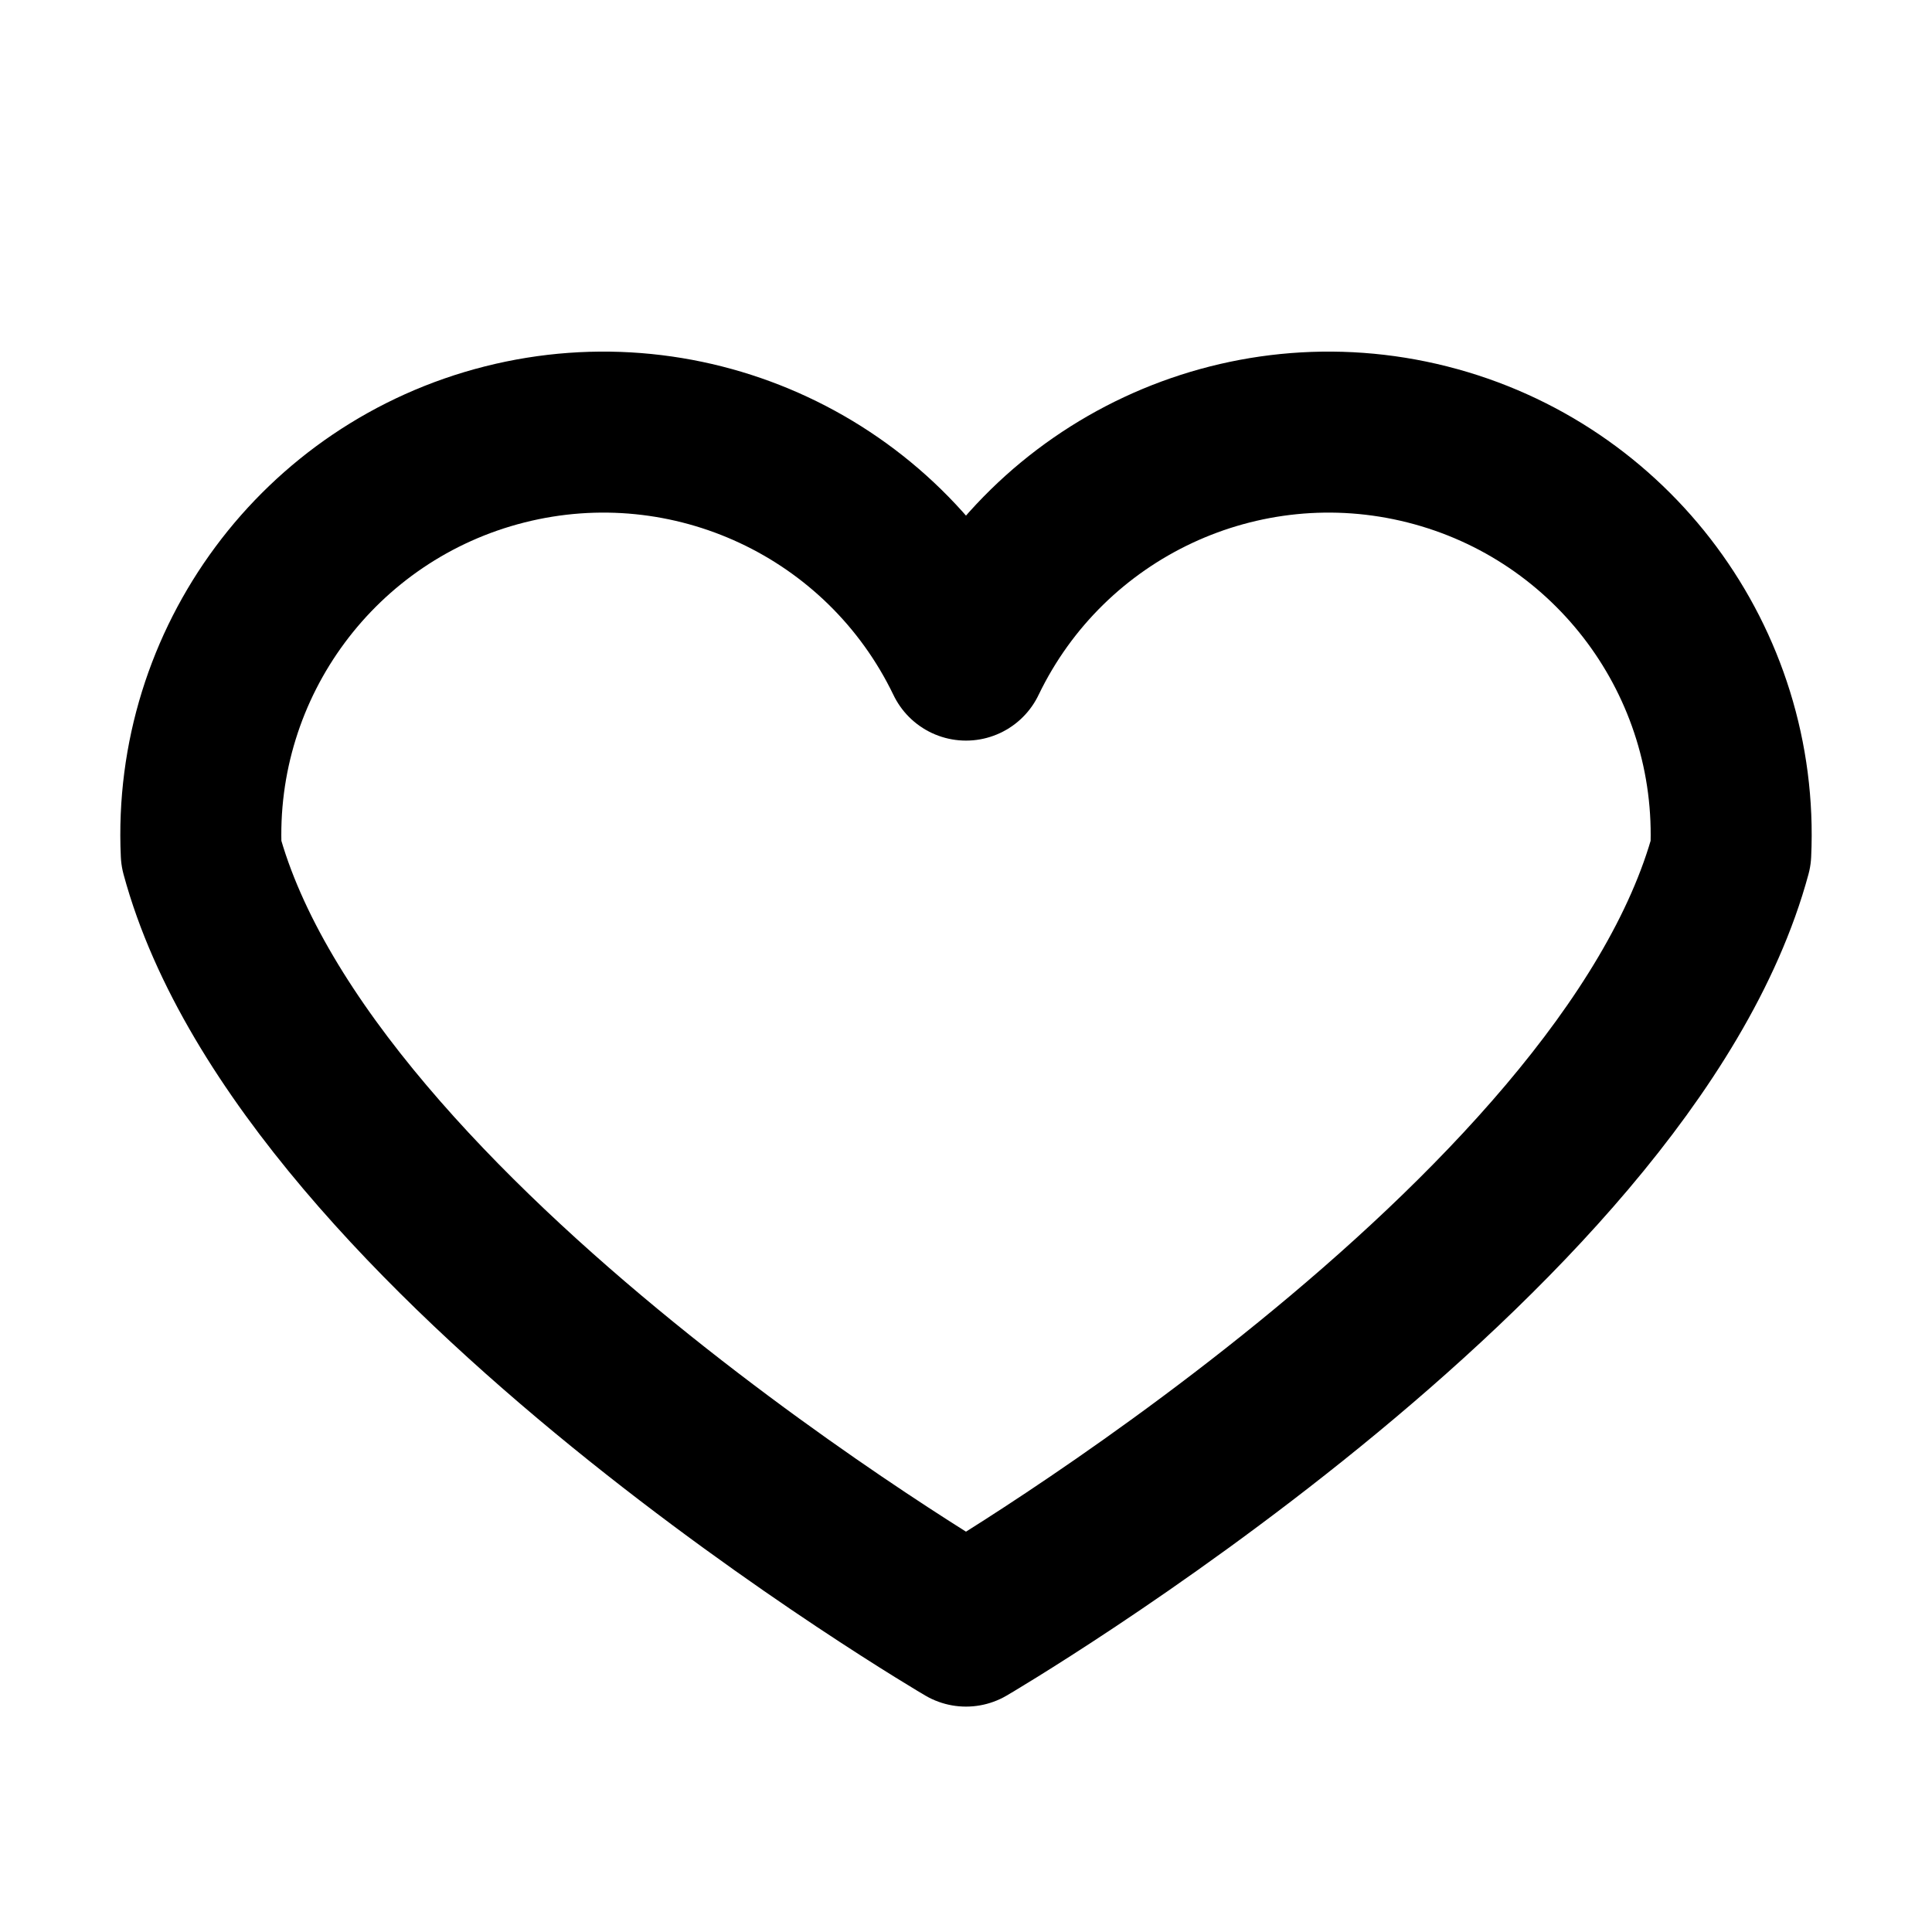
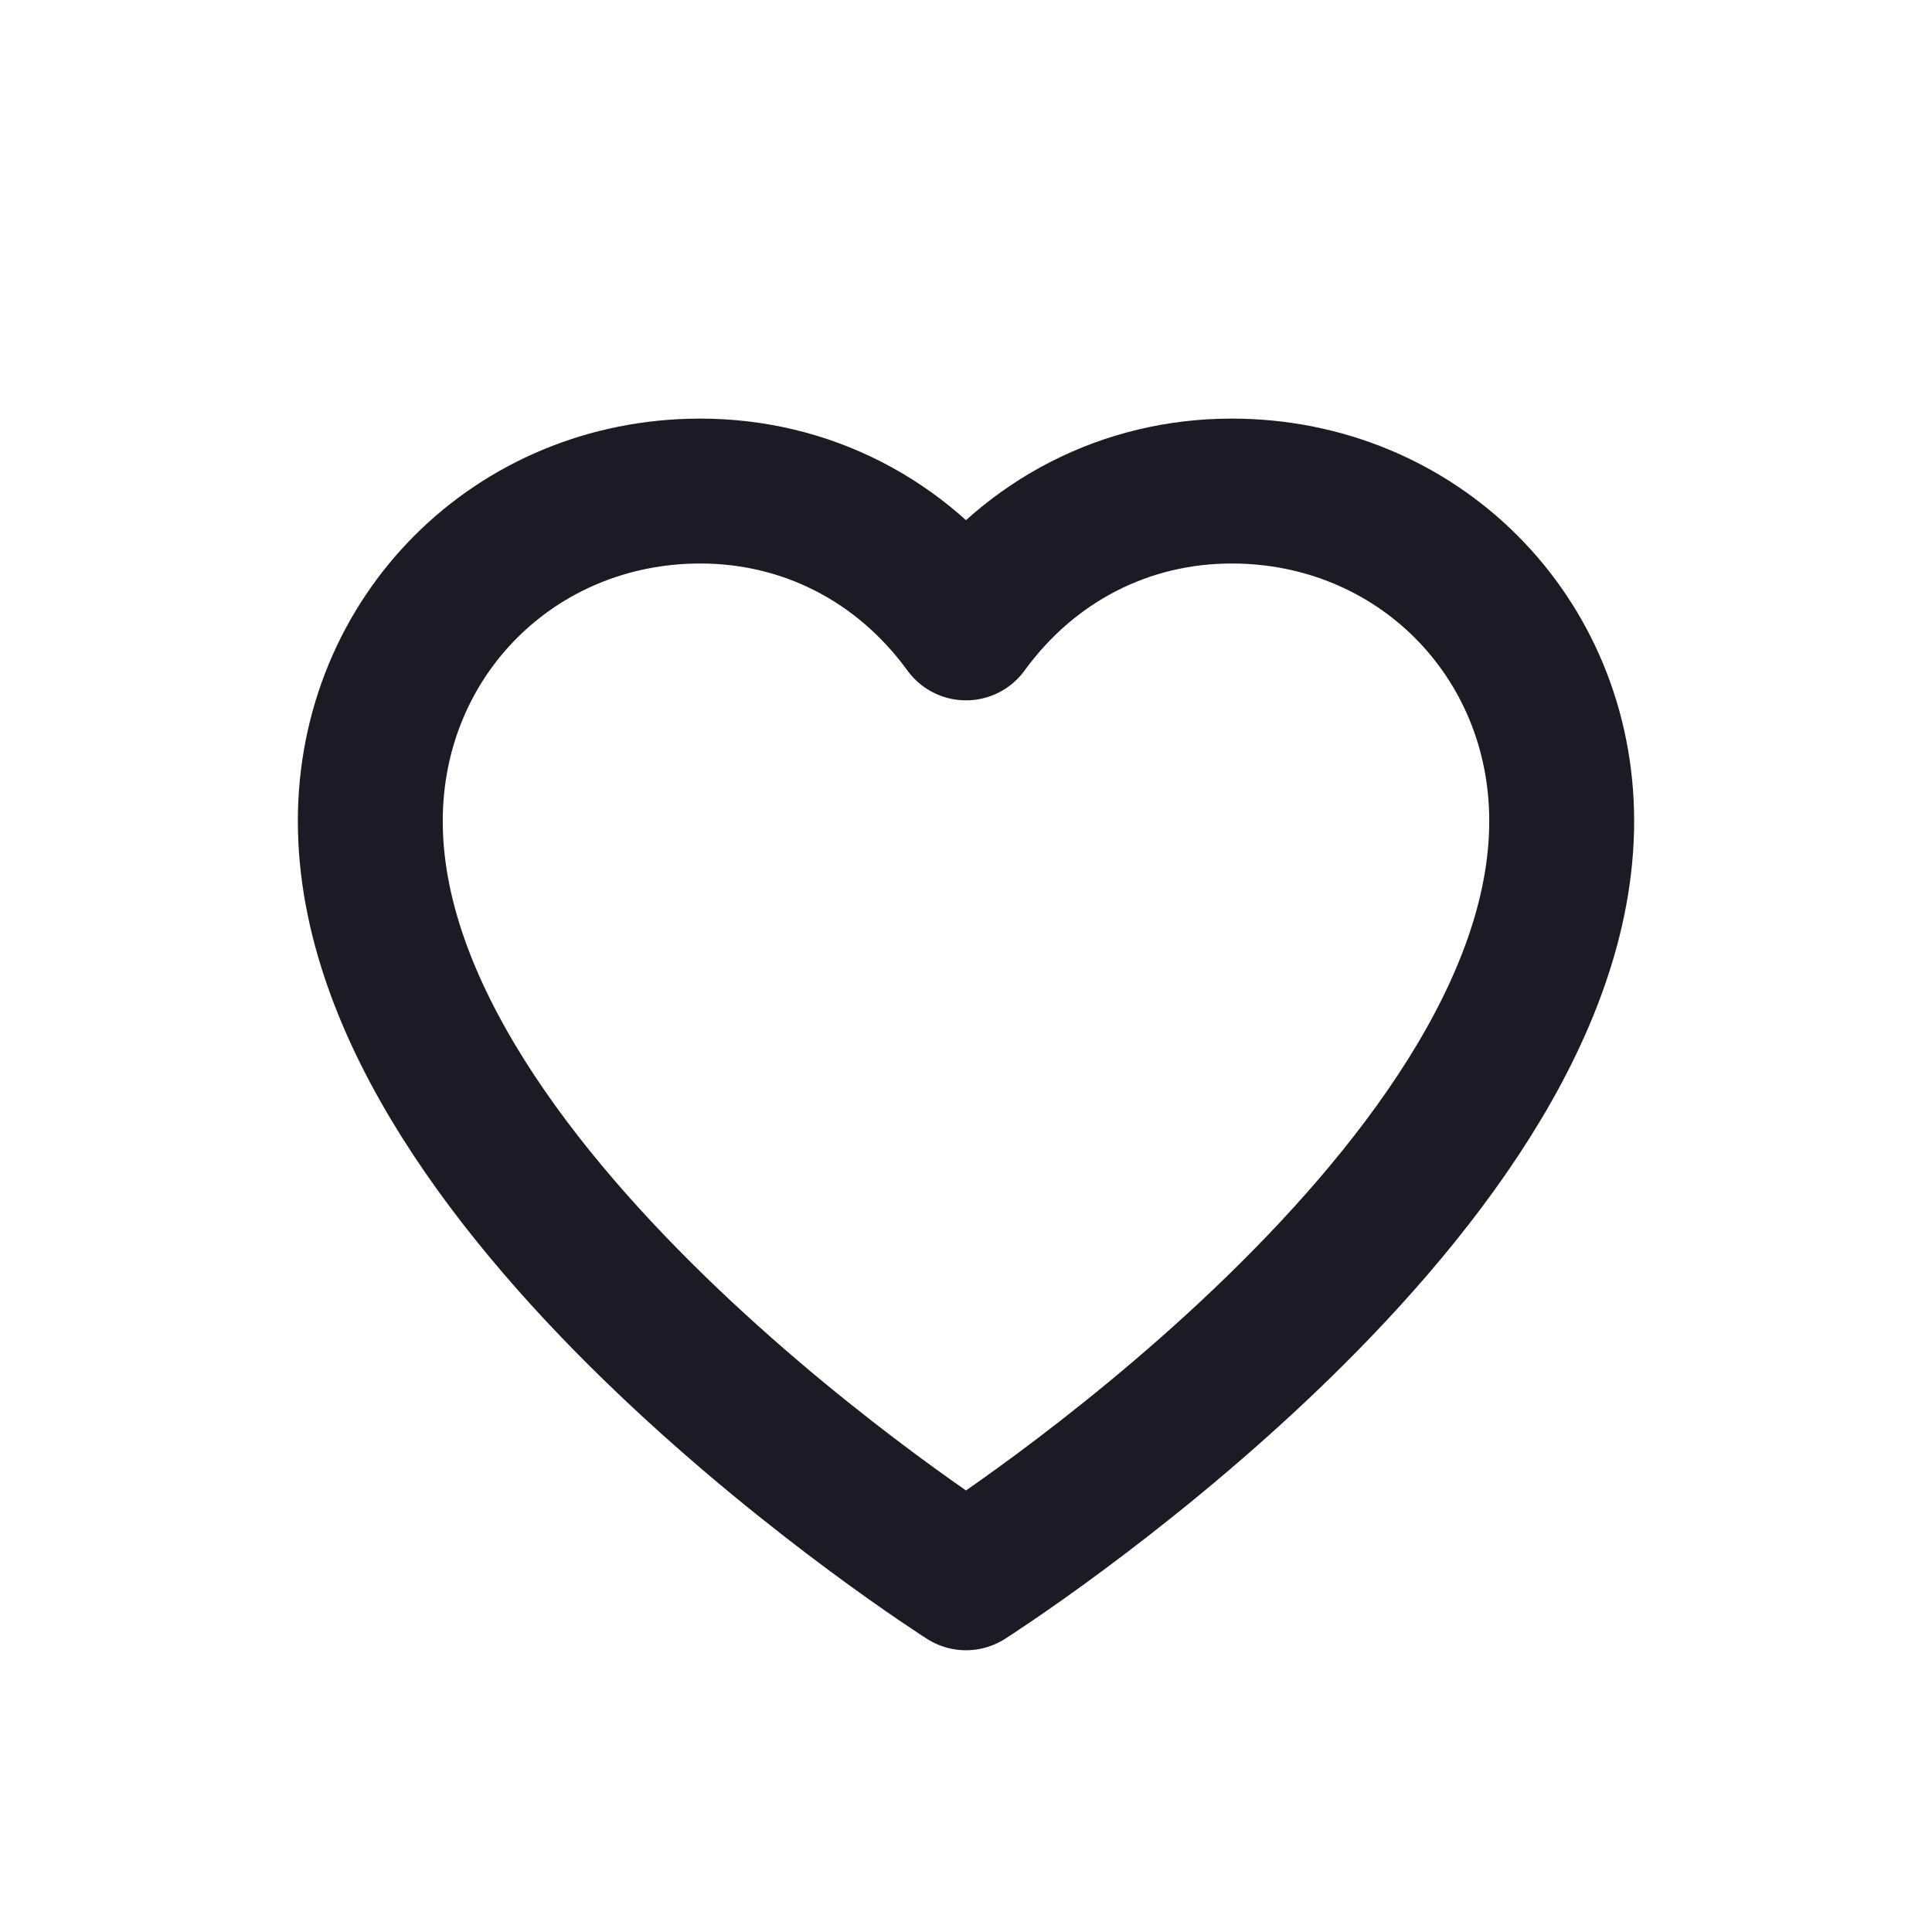
- <svg xmlns="http://www.w3.org/2000/svg" viewBox="0 0 24 24" fill="none" stroke="currentColor" stroke-width="2" stroke-linecap="round" stroke-linejoin="round">
-   <path d="M12 20.2S3.8 15.4 2.5 10.6a5 5 0 0 1 9.5-2.4 5 5 0 0 1 9.5 2.4C20.2 15.4 12 20.2 12 20.2z" />
+ <svg xmlns="http://www.w3.org/2000/svg" viewBox="0 0 24 24" fill="none" stroke="#1C1B24" stroke-width="1.8" stroke-linecap="round" stroke-linejoin="round">
+   <path d="M12 19.6C12 19.6 4.6 14.9 4.6 10.2c0-2.3 1.8-4.1 4.1-4.1 1.3 0 2.5.6 3.3 1.7.8-1.1 2-1.7 3.3-1.7 2.3 0 4.1 1.8 4.1 4.1 0 4.7-7.4 9.4-7.4 9.4Z" />
</svg>
